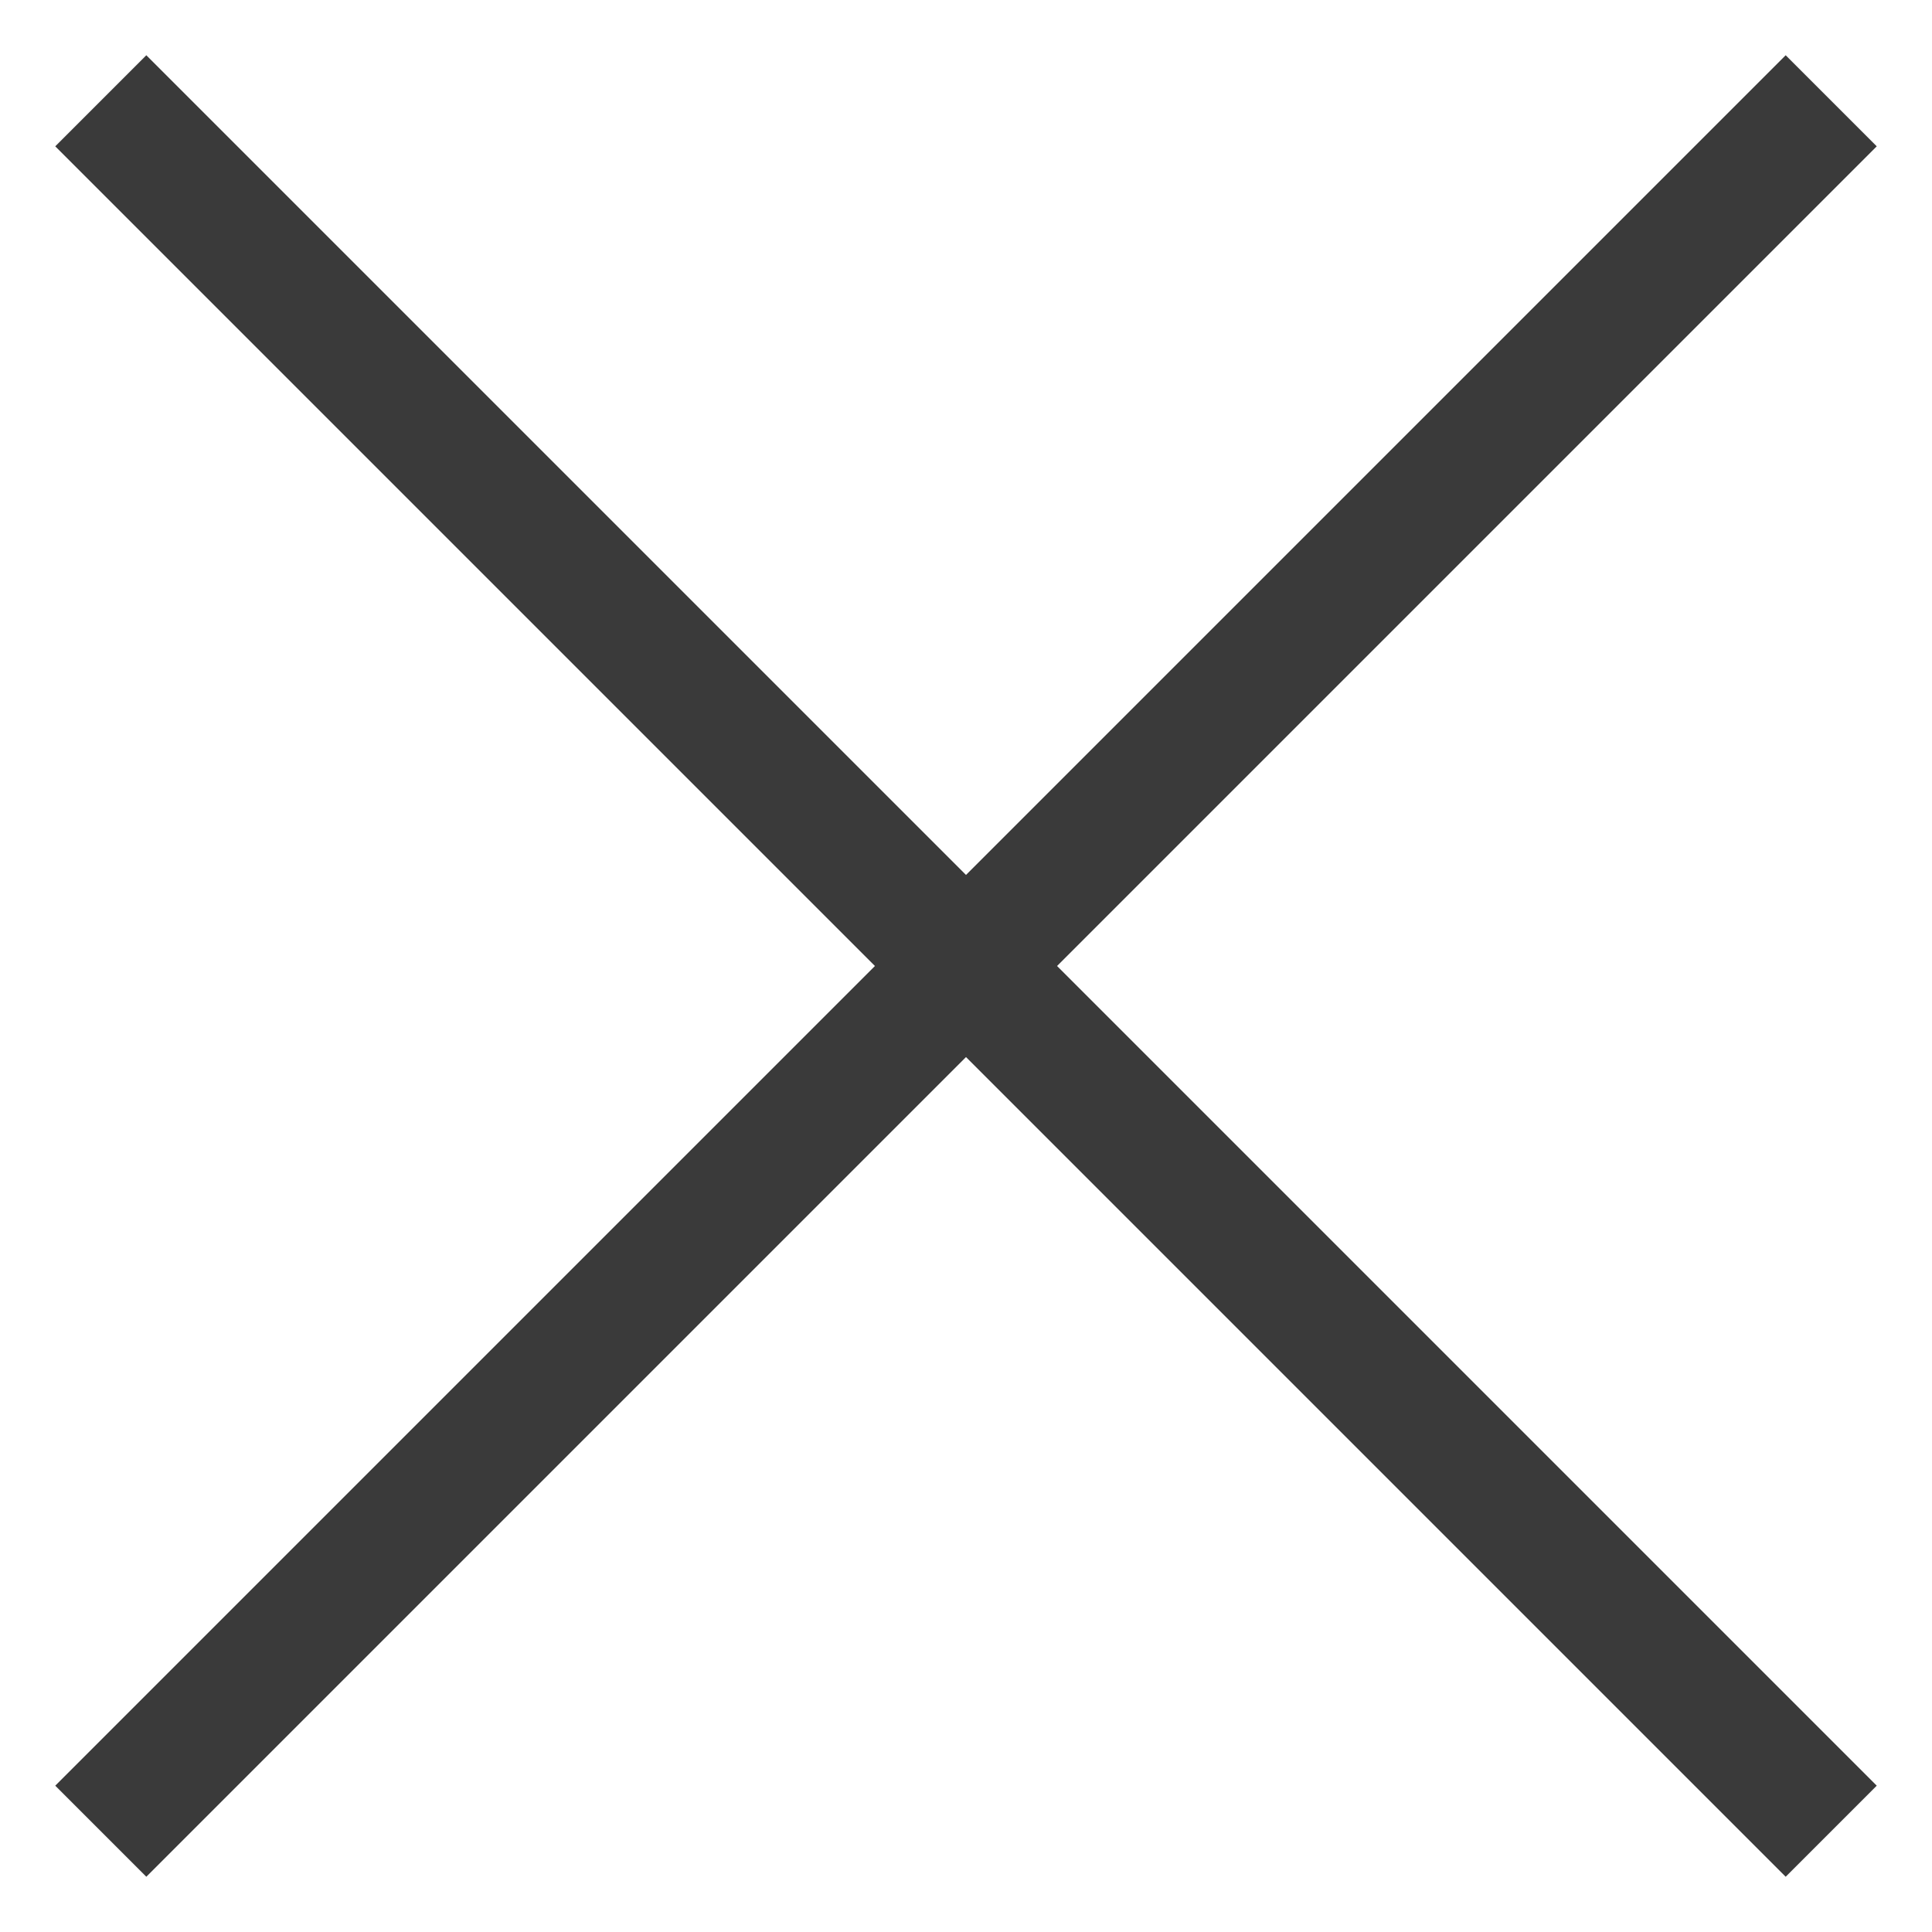
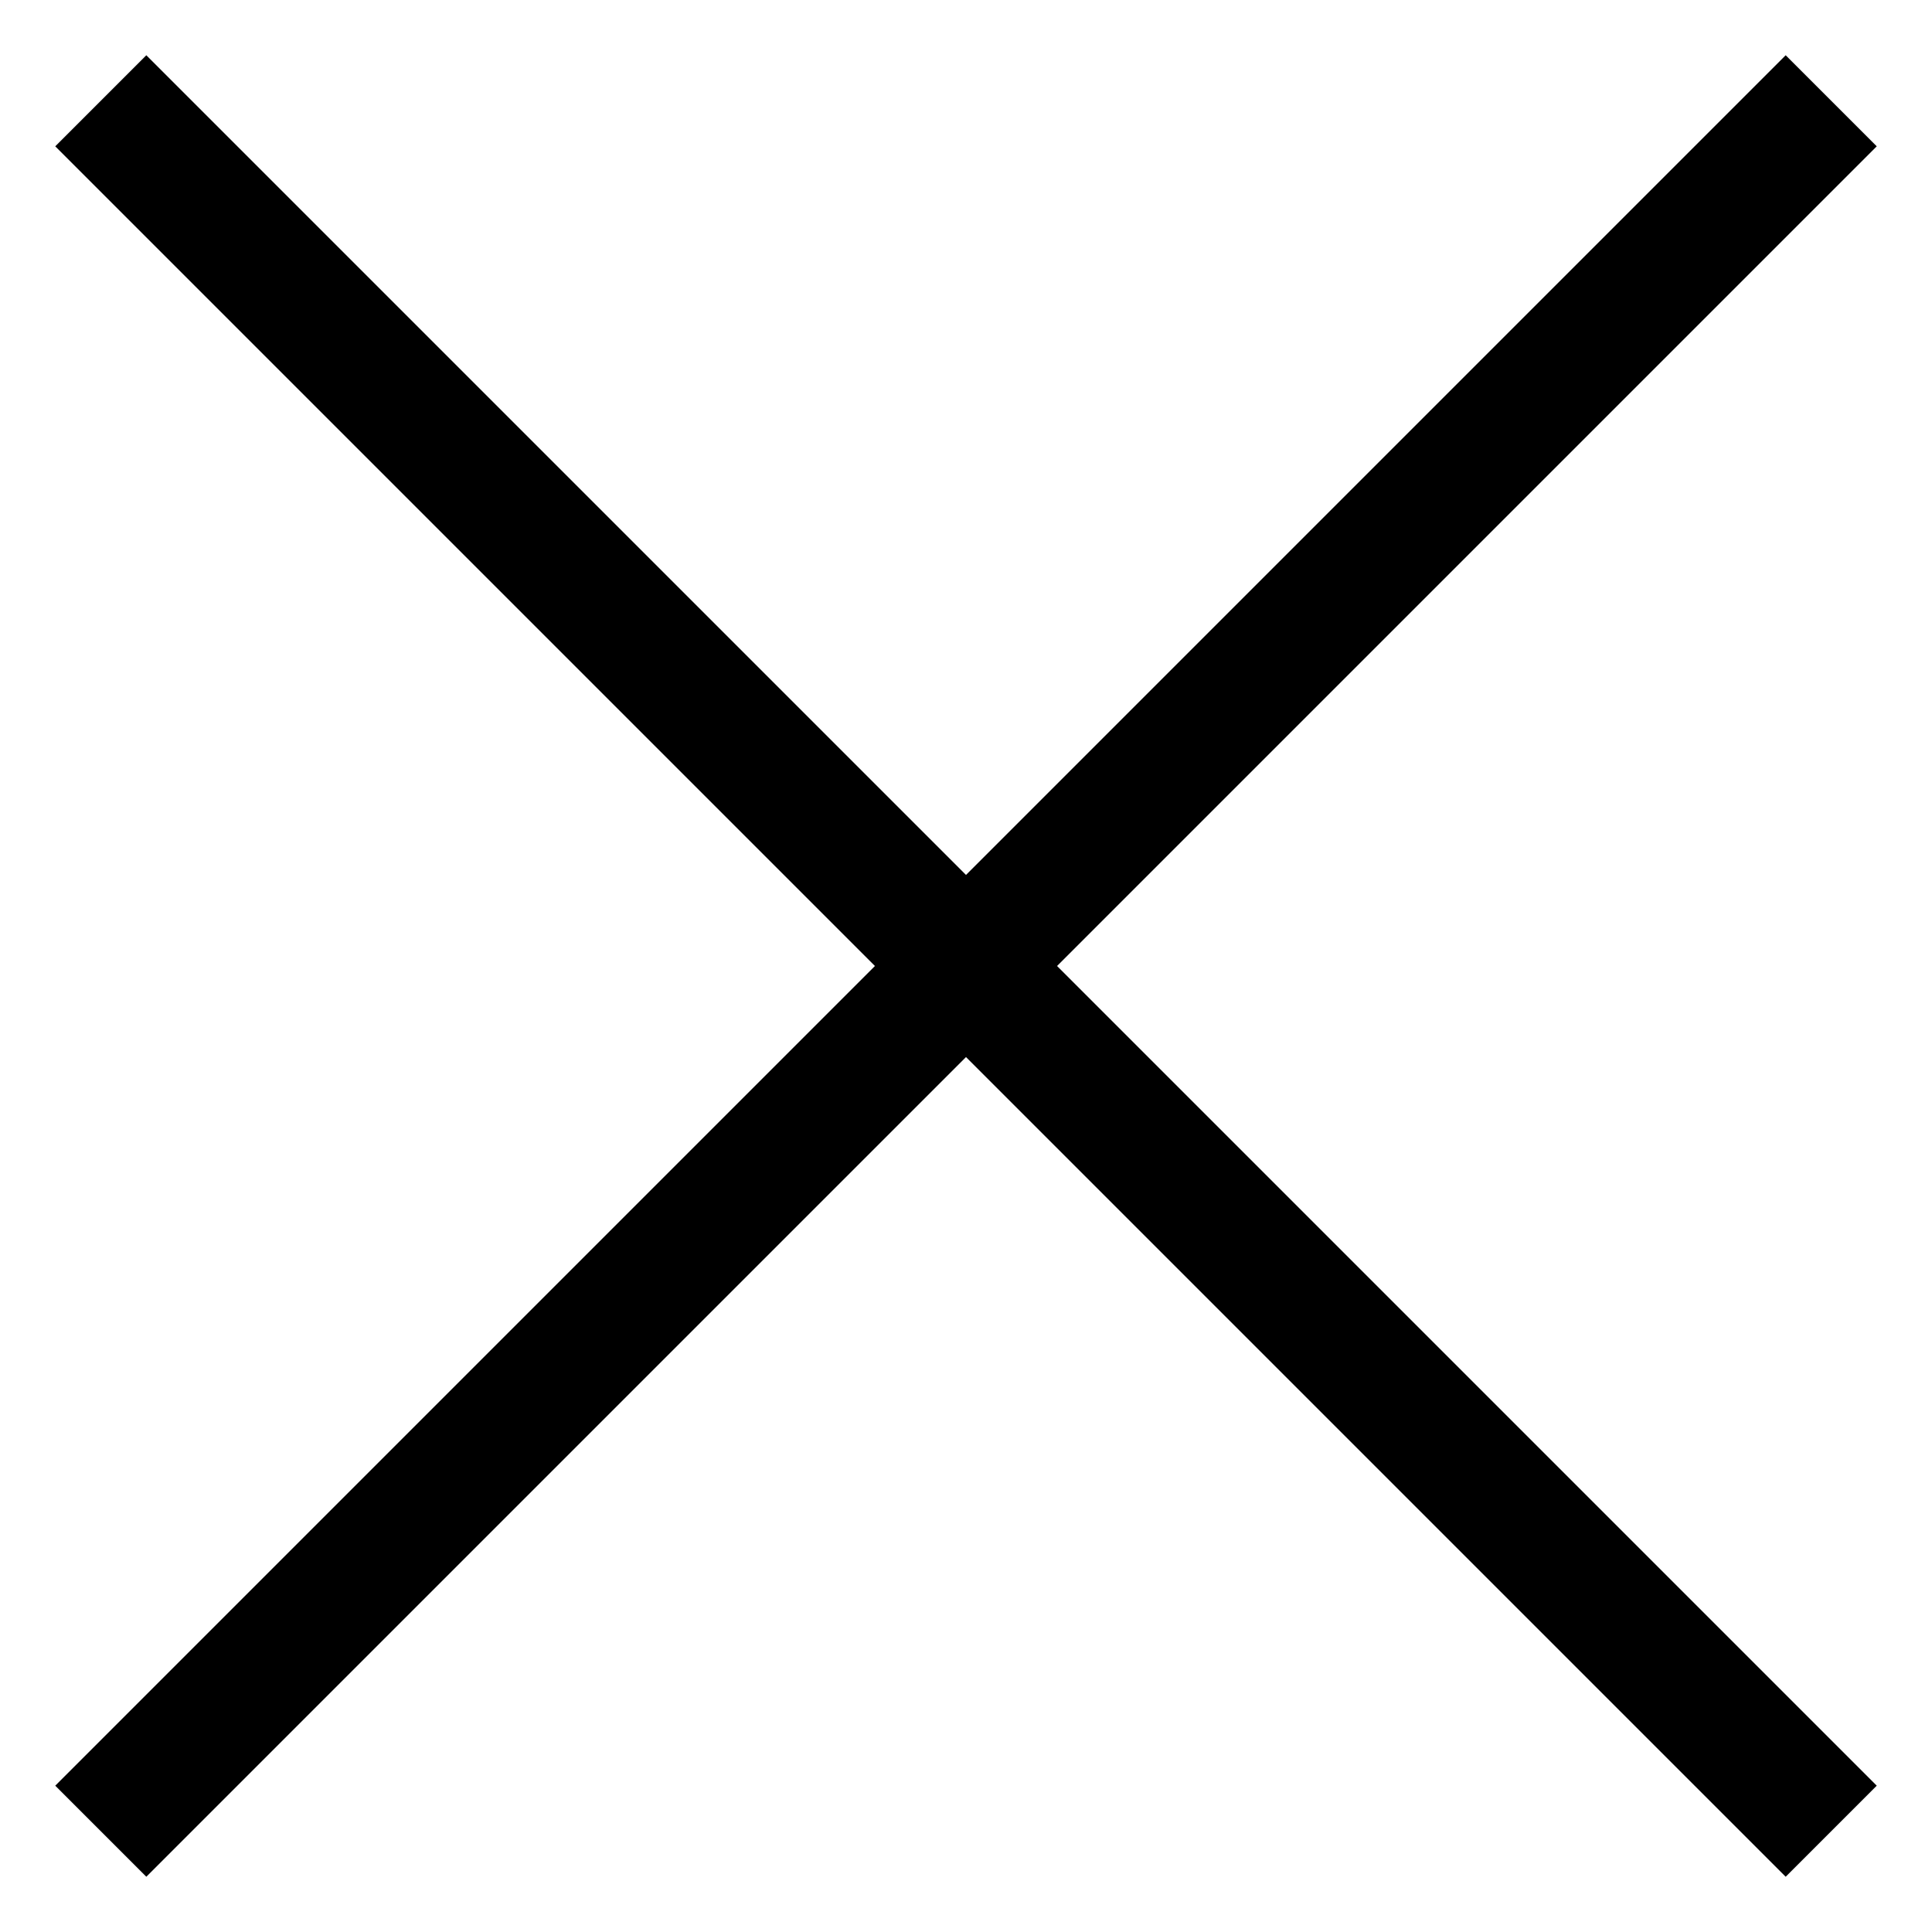
<svg xmlns="http://www.w3.org/2000/svg" width="15" height="15" viewBox="0 0 15 15" fill="none">
-   <path d="M0.429 1.136L1.136 0.429L14.571 13.864L13.864 14.571L0.429 1.136Z" fill="#3A3A3A" />
-   <path d="M1.136 14.571L0.429 13.864L13.864 0.429L14.571 1.136L1.136 14.571Z" fill="#3A3A3A" />
+   <path d="M0.429 1.136L1.136 0.429L14.571 13.864L13.864 14.571L0.429 1.136Z" fill="currentColor" />
+   <path d="M1.136 14.571L0.429 13.864L13.864 0.429L14.571 1.136L1.136 14.571Z" fill="currentColor" />
</svg>
